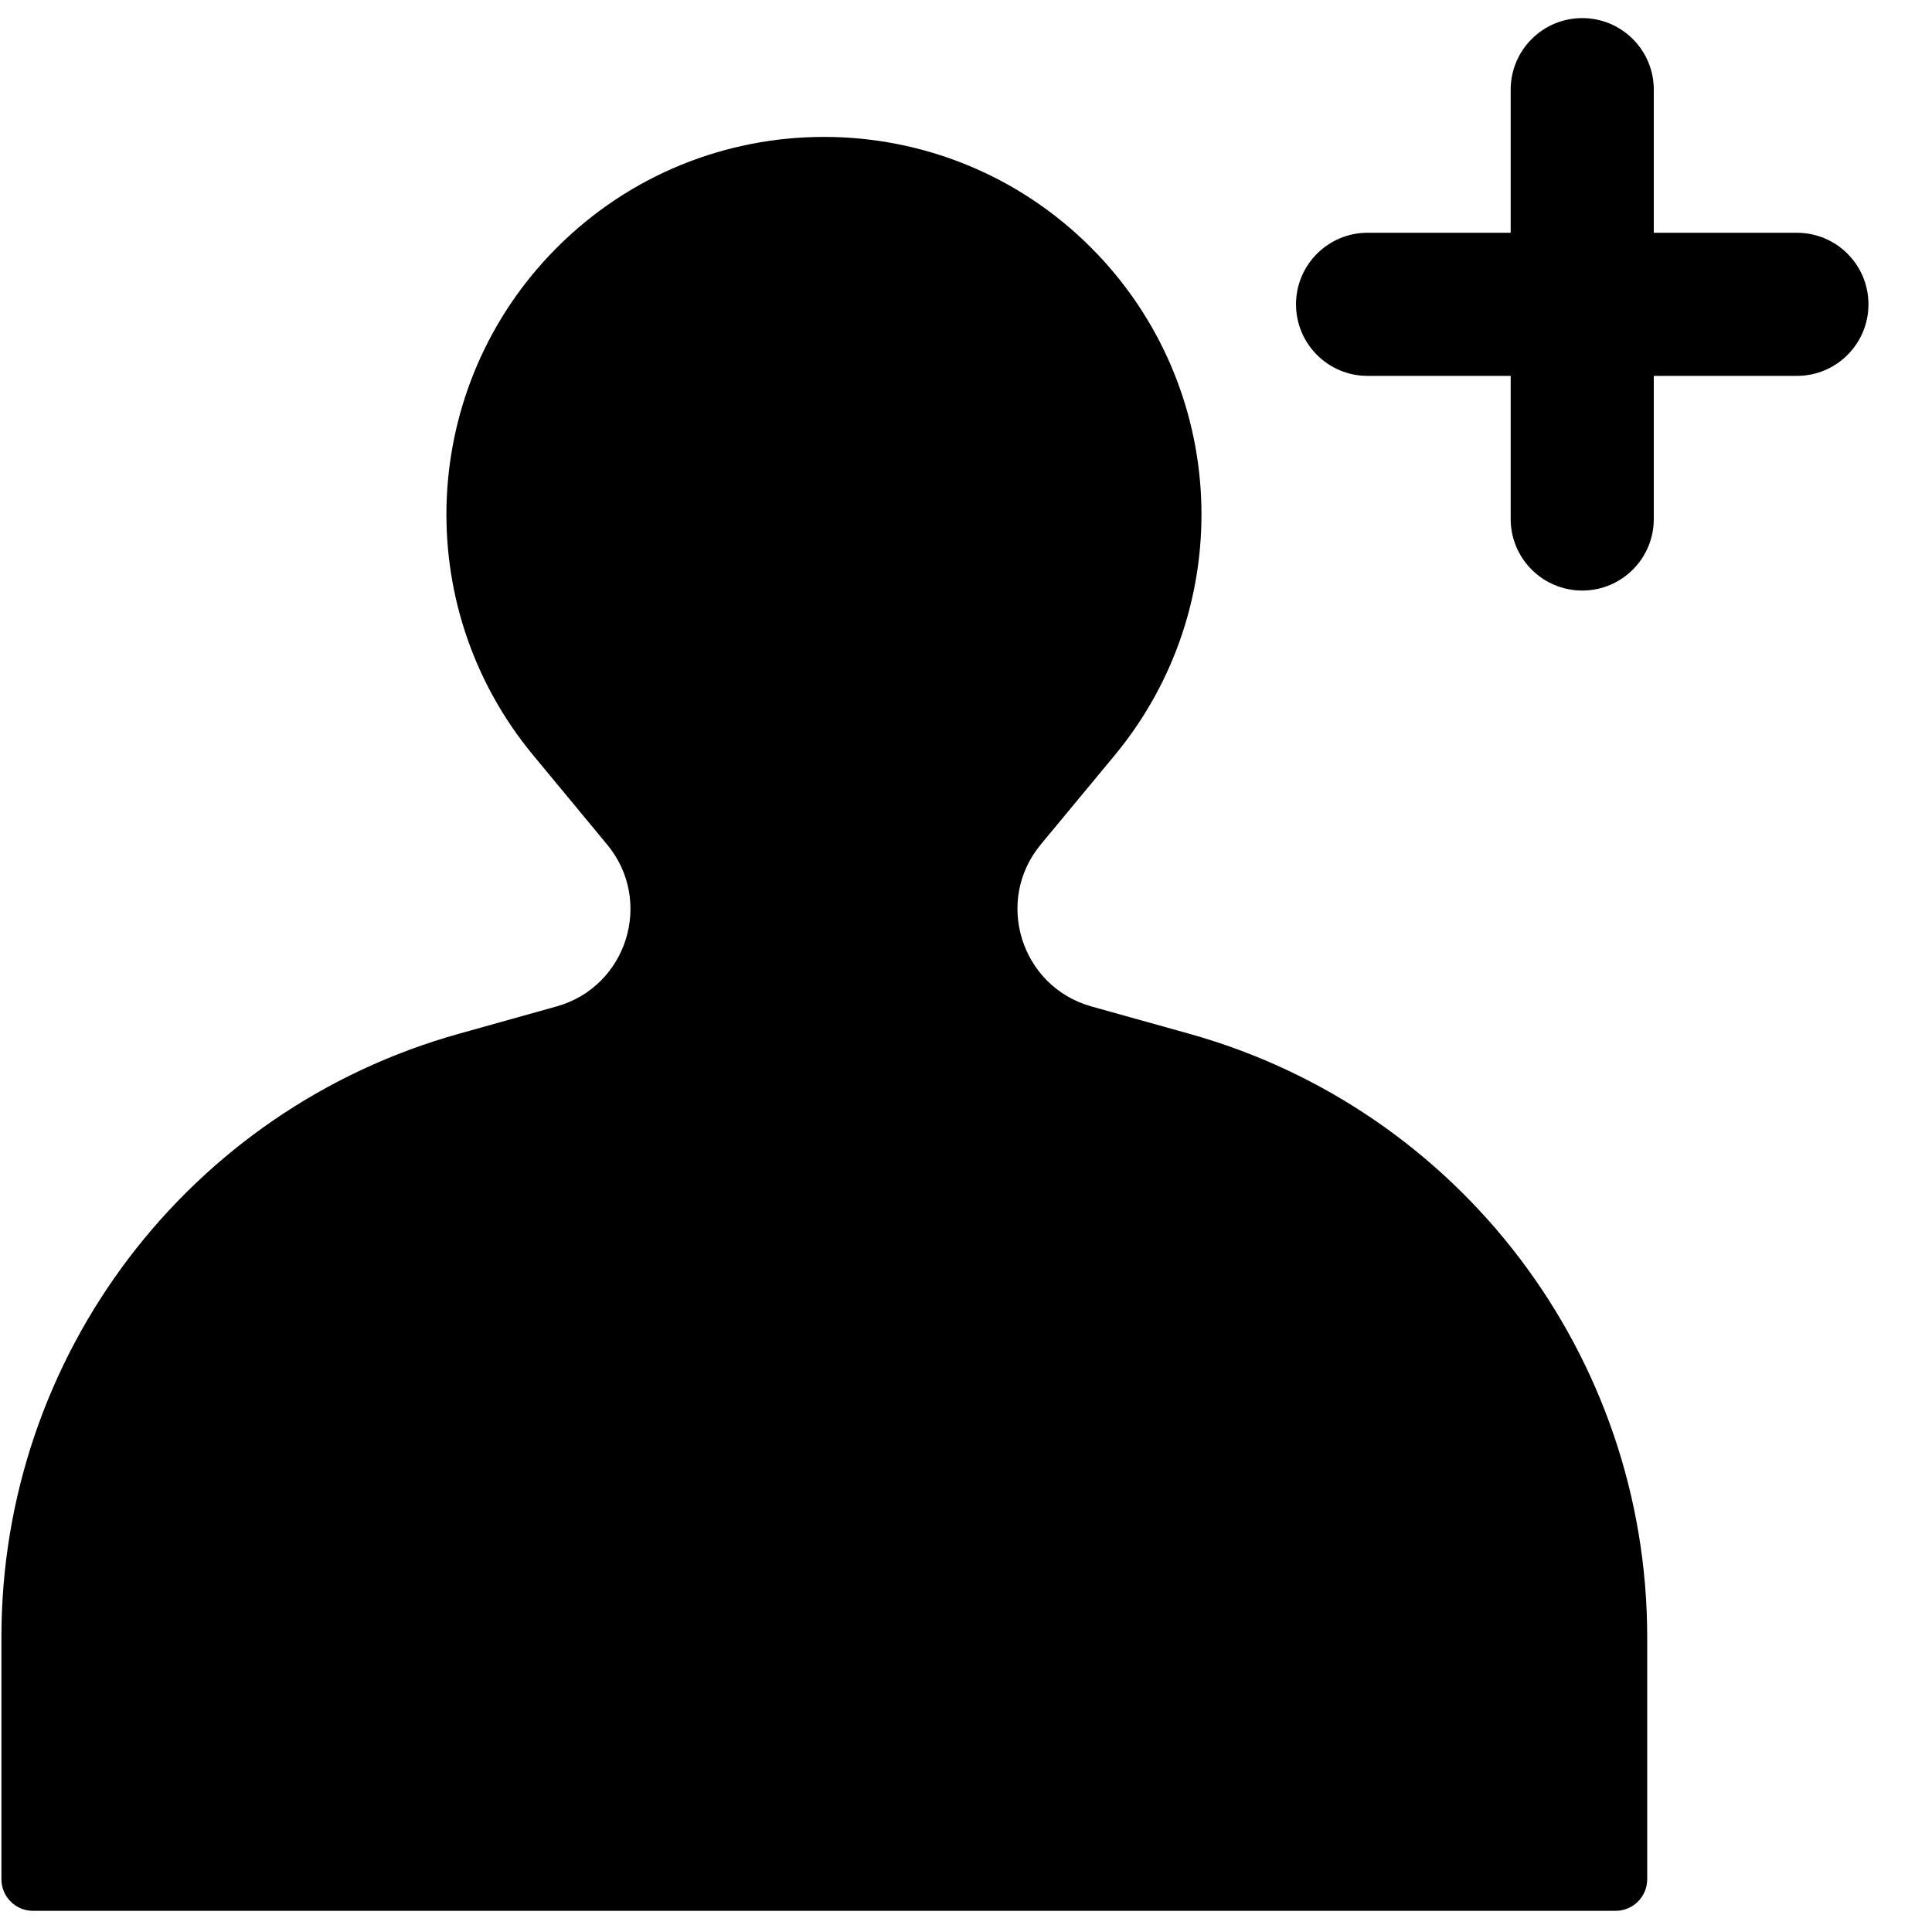
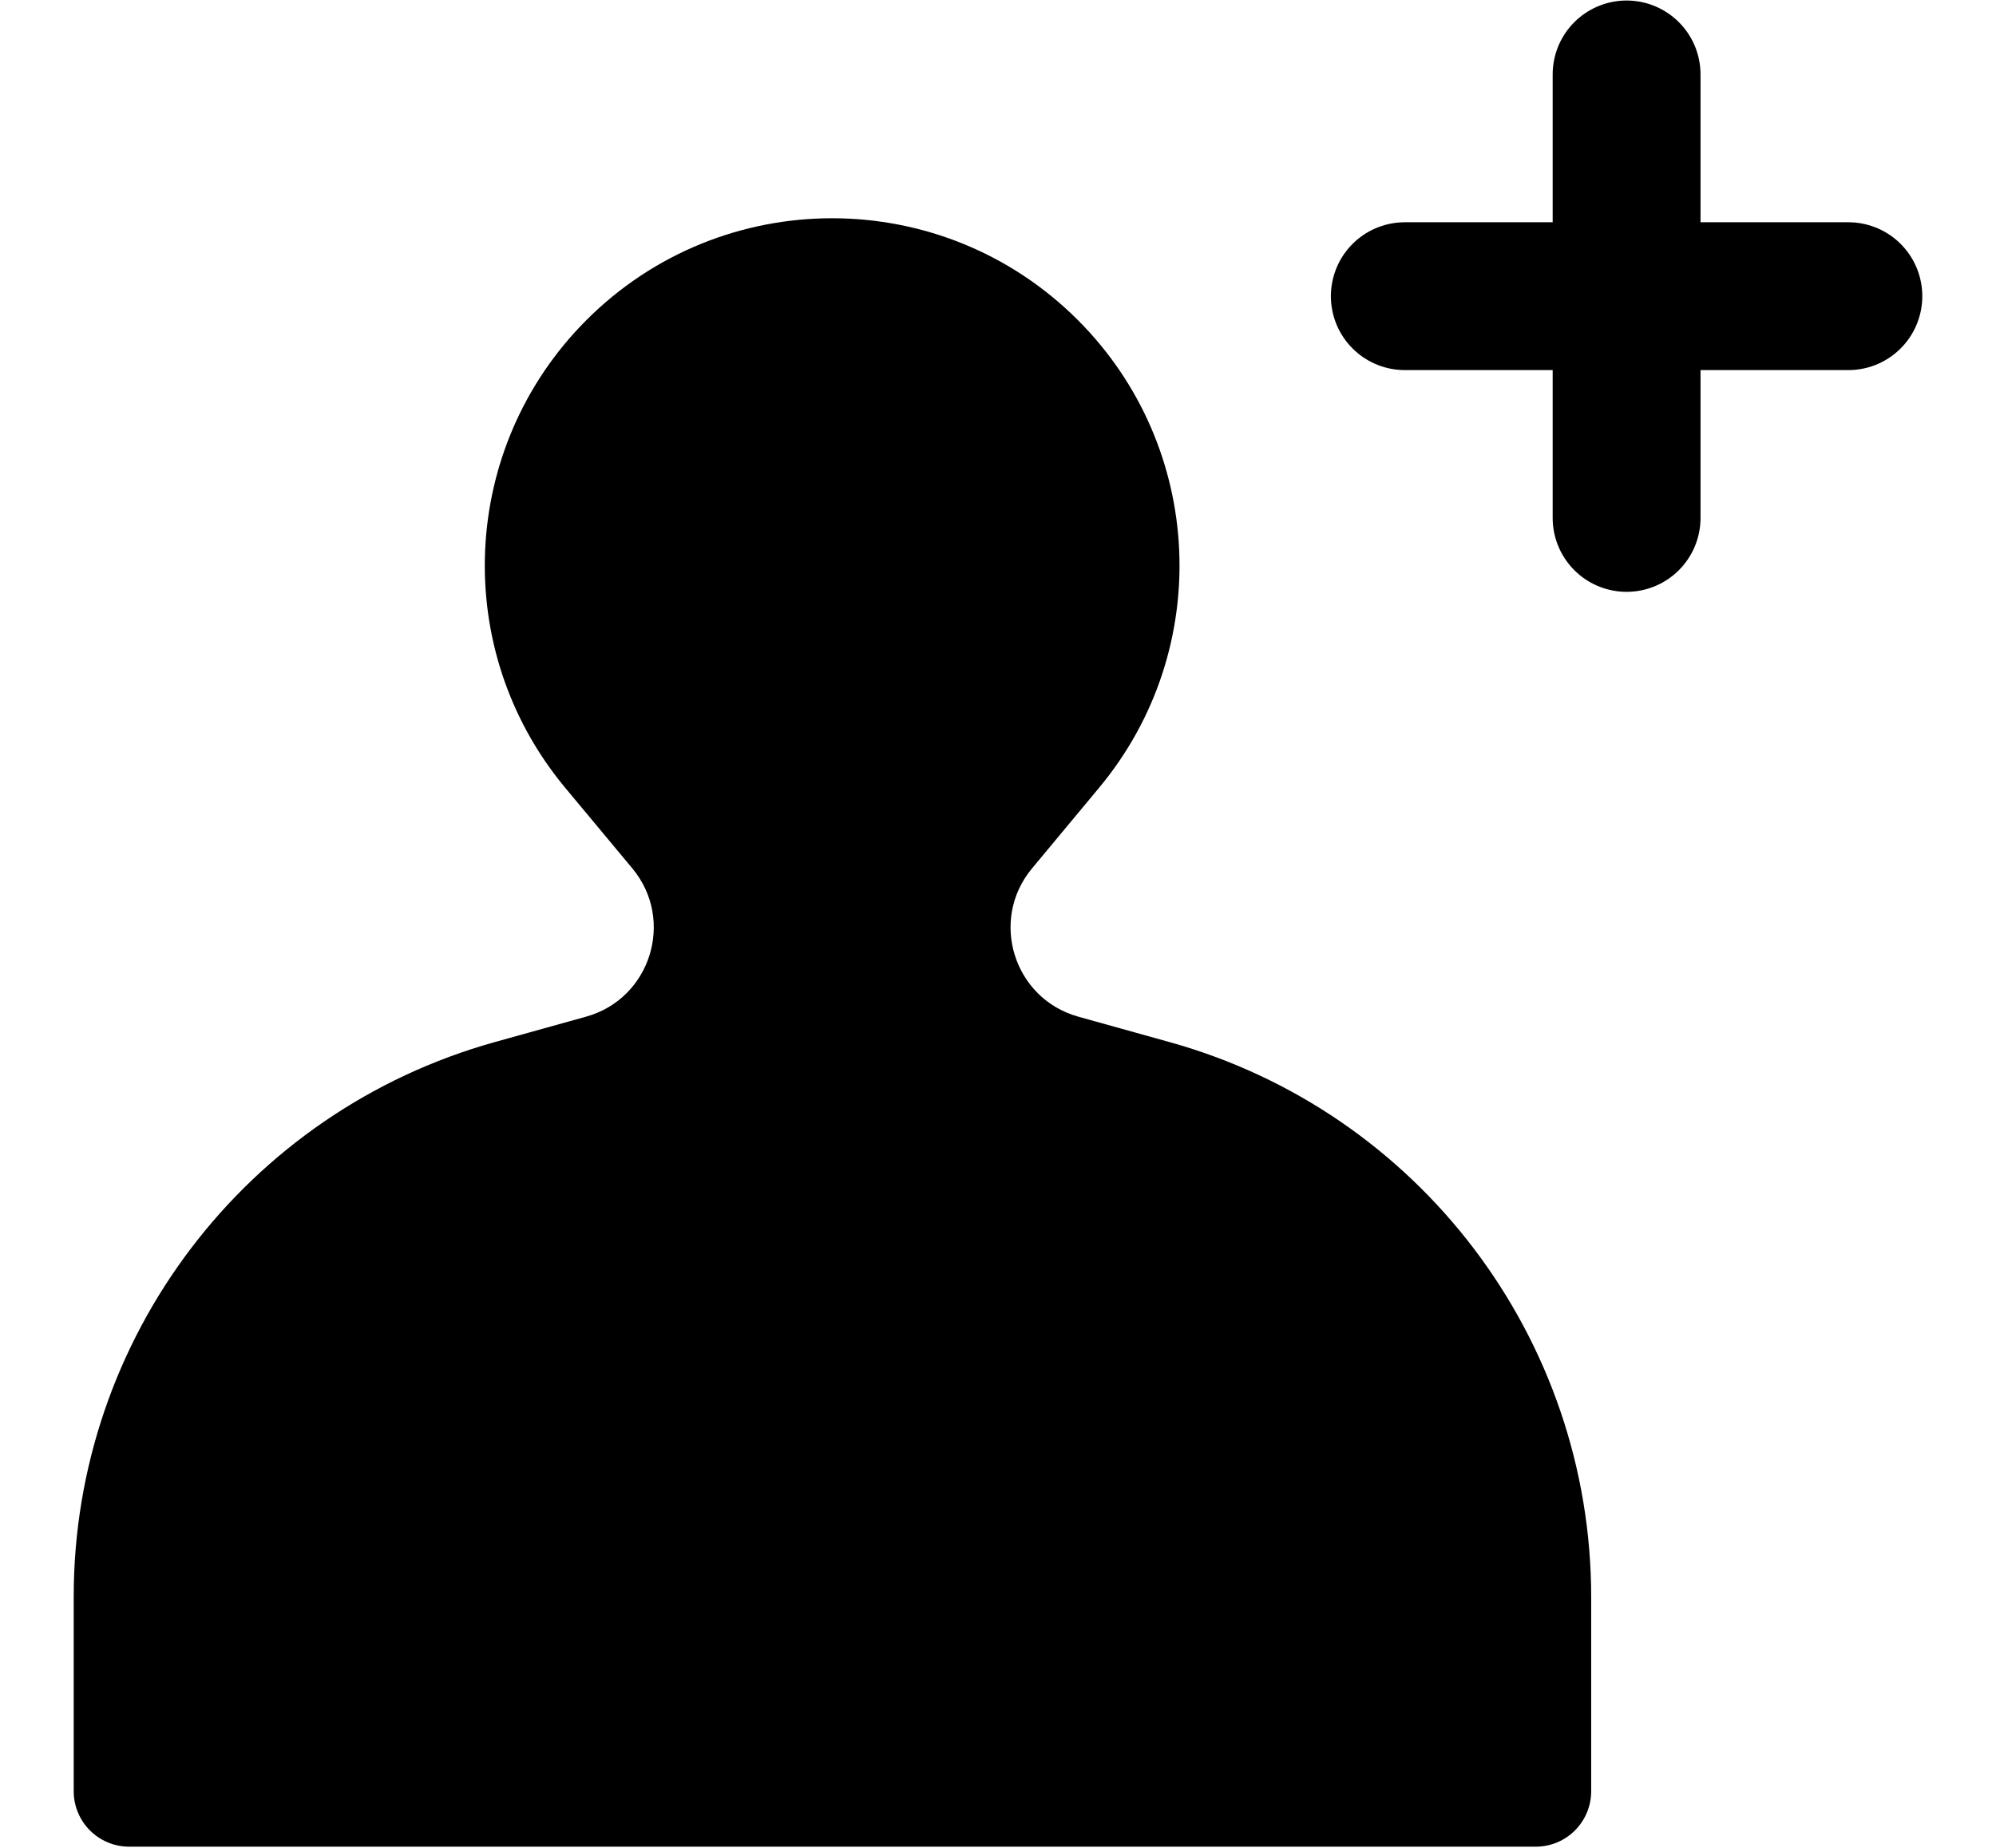
- <svg xmlns="http://www.w3.org/2000/svg" width="27" height="27" viewBox="0 0 27 27" fill="none">
-   <path fill-rule="evenodd" clip-rule="evenodd" d="M22.112 0.253C22.665 0.253 23.112 0.701 23.112 1.253V3.253H25.112C25.665 3.253 26.112 3.701 26.112 4.253C26.112 4.805 25.665 5.253 25.112 5.253H23.112V7.253C23.112 7.805 22.665 8.253 22.112 8.253C21.56 8.253 21.112 7.805 21.112 7.253V5.253H19.112C18.56 5.253 18.112 4.805 18.112 4.253C18.112 3.701 18.56 3.253 19.112 3.253H21.112V1.253C21.112 0.701 21.56 0.253 22.112 0.253ZM7.451 10.554L8.485 11.803C9.138 12.591 8.763 13.79 7.778 14.065L6.413 14.447C2.633 15.503 0.02 18.948 0.02 22.873V26.263C0.02 26.506 0.217 26.704 0.46 26.704H22.579C22.822 26.704 23.02 26.506 23.02 26.263V22.879C23.02 18.951 20.403 15.504 16.62 14.447L15.252 14.065C14.268 13.789 13.892 12.591 14.544 11.803L15.579 10.554C17.31 8.462 17.172 5.398 15.258 3.471C13.195 1.394 9.835 1.394 7.772 3.471C5.858 5.398 5.719 8.462 7.451 10.554Z" fill="black" />
+ <svg xmlns="http://www.w3.org/2000/svg" width="27" height="25" viewBox="0 0 27 25" fill="none">
+   <path d="M22.003 7.007V1.007" stroke="black" stroke-width="2" stroke-linecap="round" />
+   <path d="M25.003 4.007L19.003 4.007" stroke="black" stroke-width="2" stroke-linecap="round" />
+   <path d="M8.554 11.749L7.644 10.656C6.092 8.79 6.217 6.049 7.931 4.332C9.767 2.493 12.746 2.493 14.582 4.332C16.297 6.049 16.421 8.79 14.869 10.656L13.96 11.749C13.379 12.447 13.712 13.512 14.587 13.755L15.818 14.098C19.191 15.035 21.524 18.107 21.524 21.607V24.233C21.524 24.648 21.189 24.984 20.774 24.984H1.747C1.333 24.984 0.997 24.648 0.997 24.233V21.601C0.997 18.104 3.328 15.035 6.698 14.097L7.927 13.755C8.802 13.512 9.134 12.447 8.554 11.749Z" fill="black" />
</svg>
